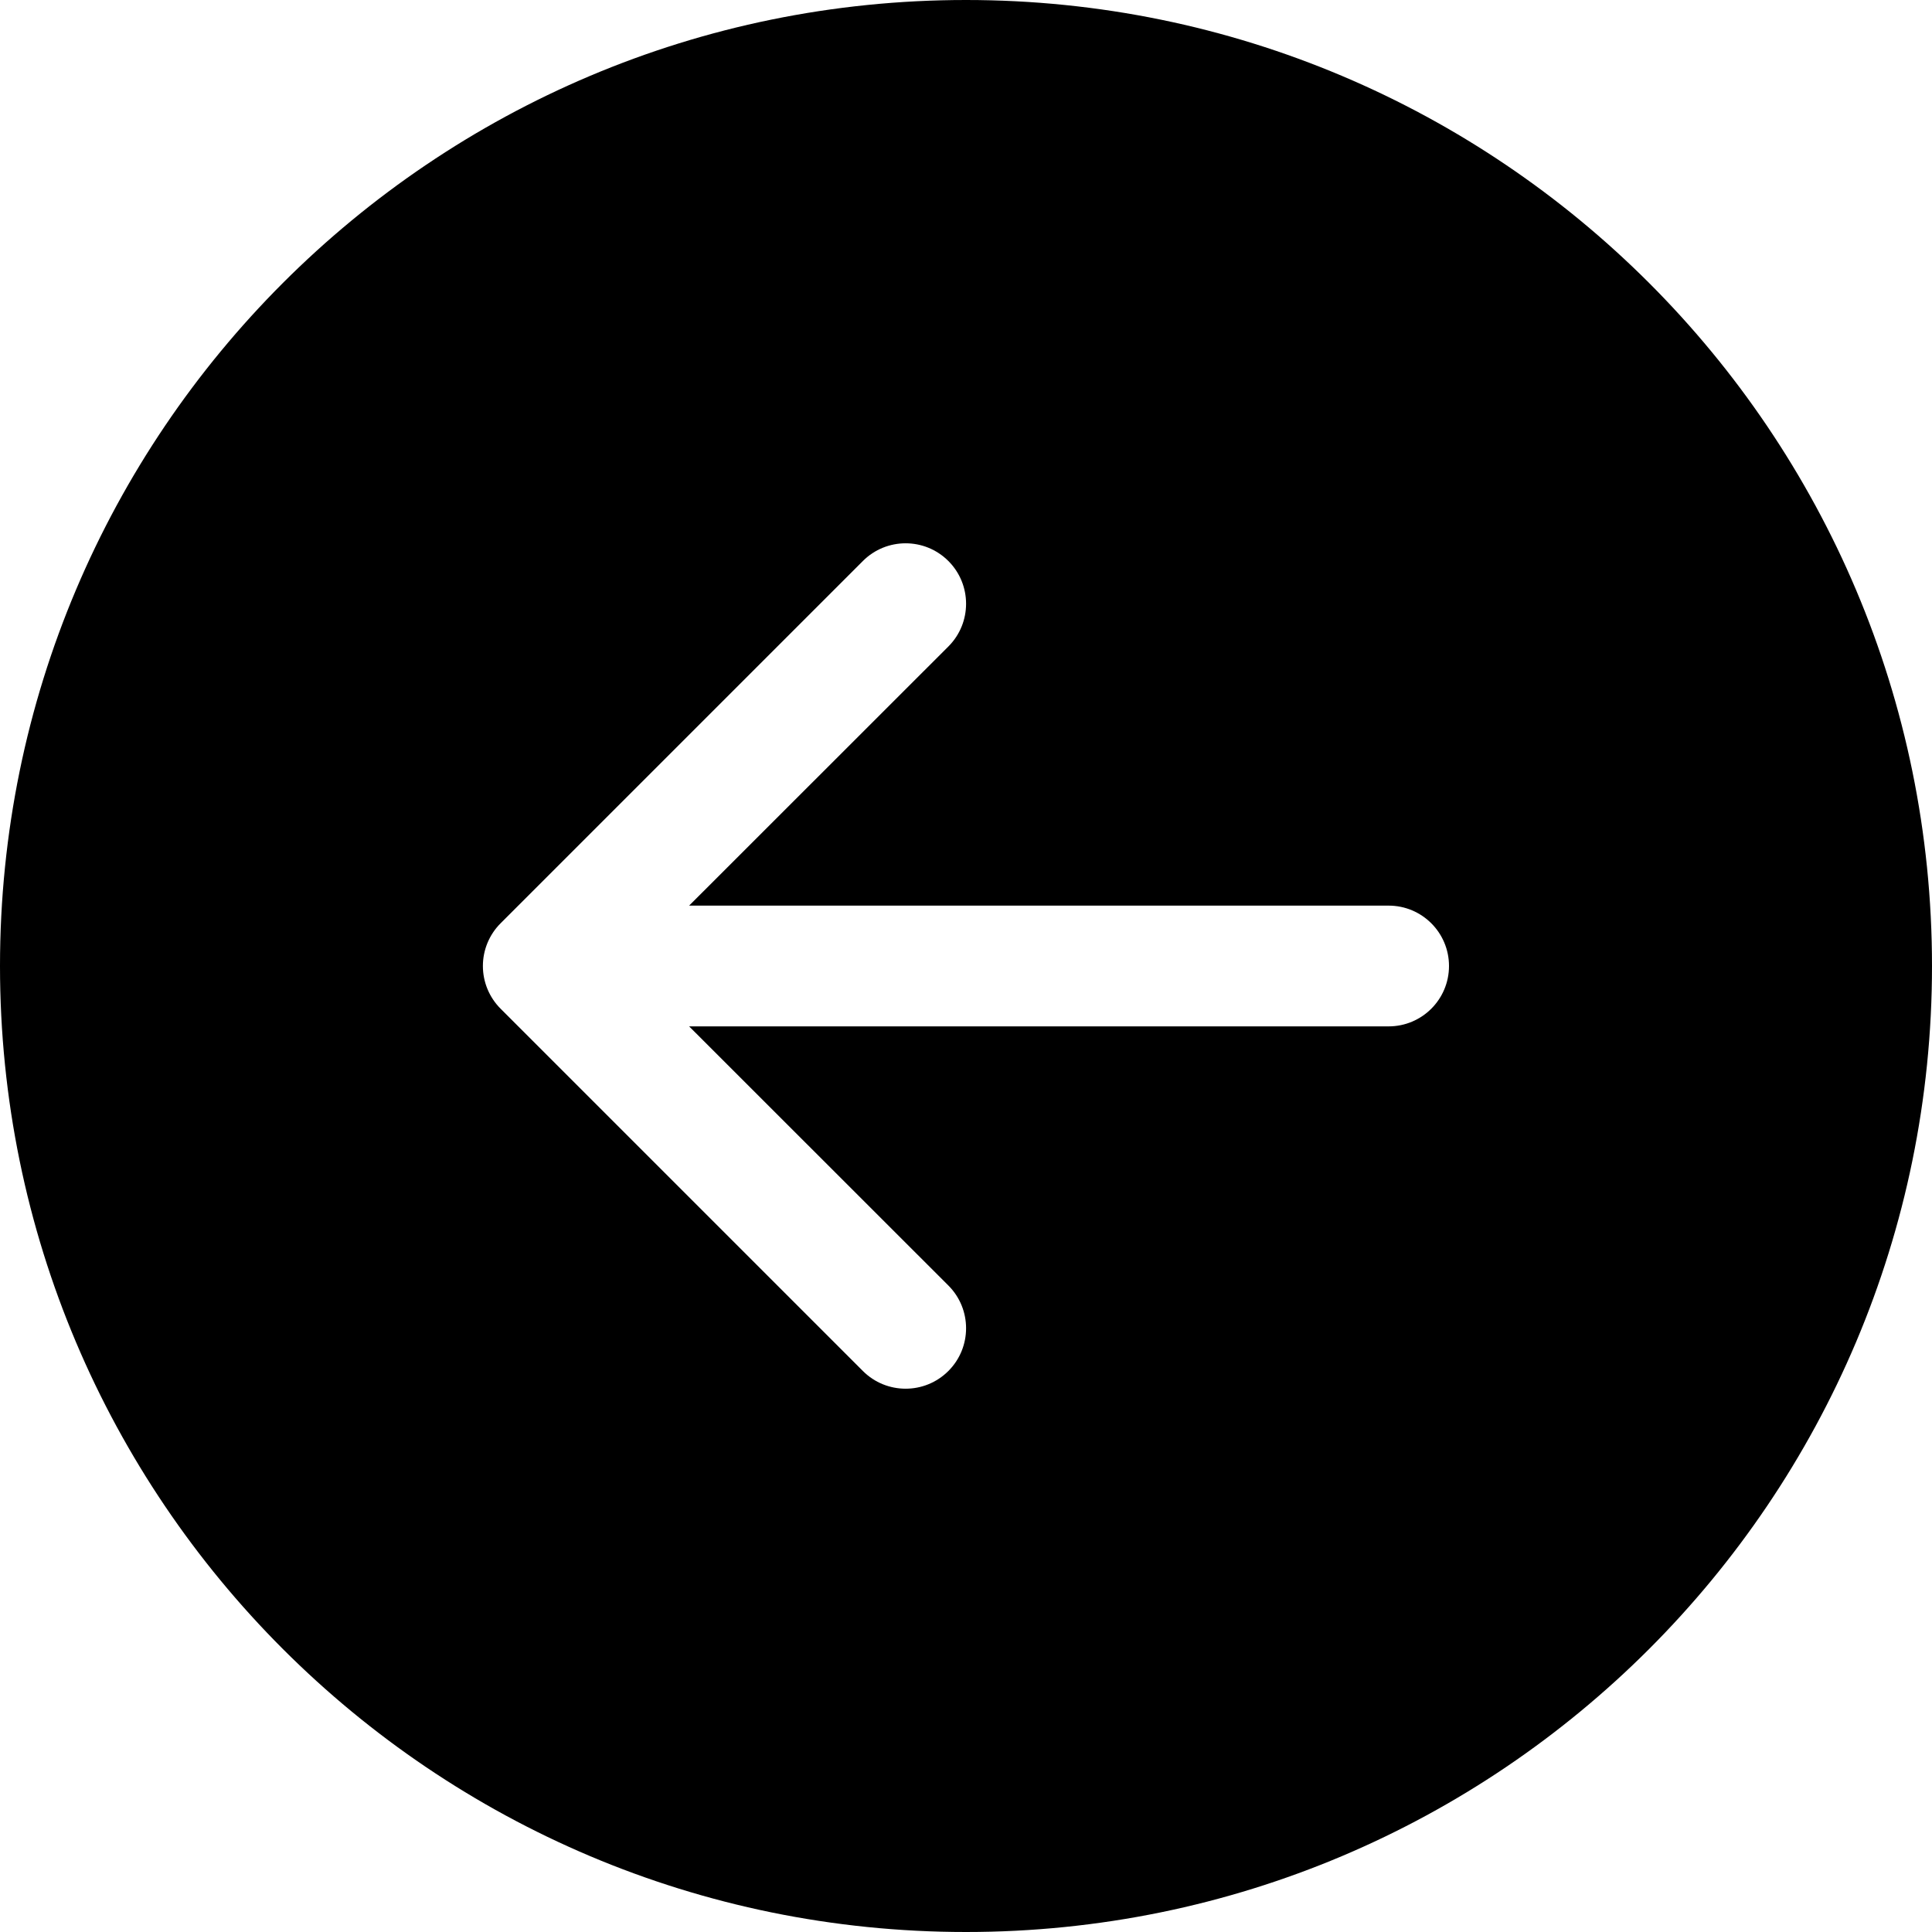
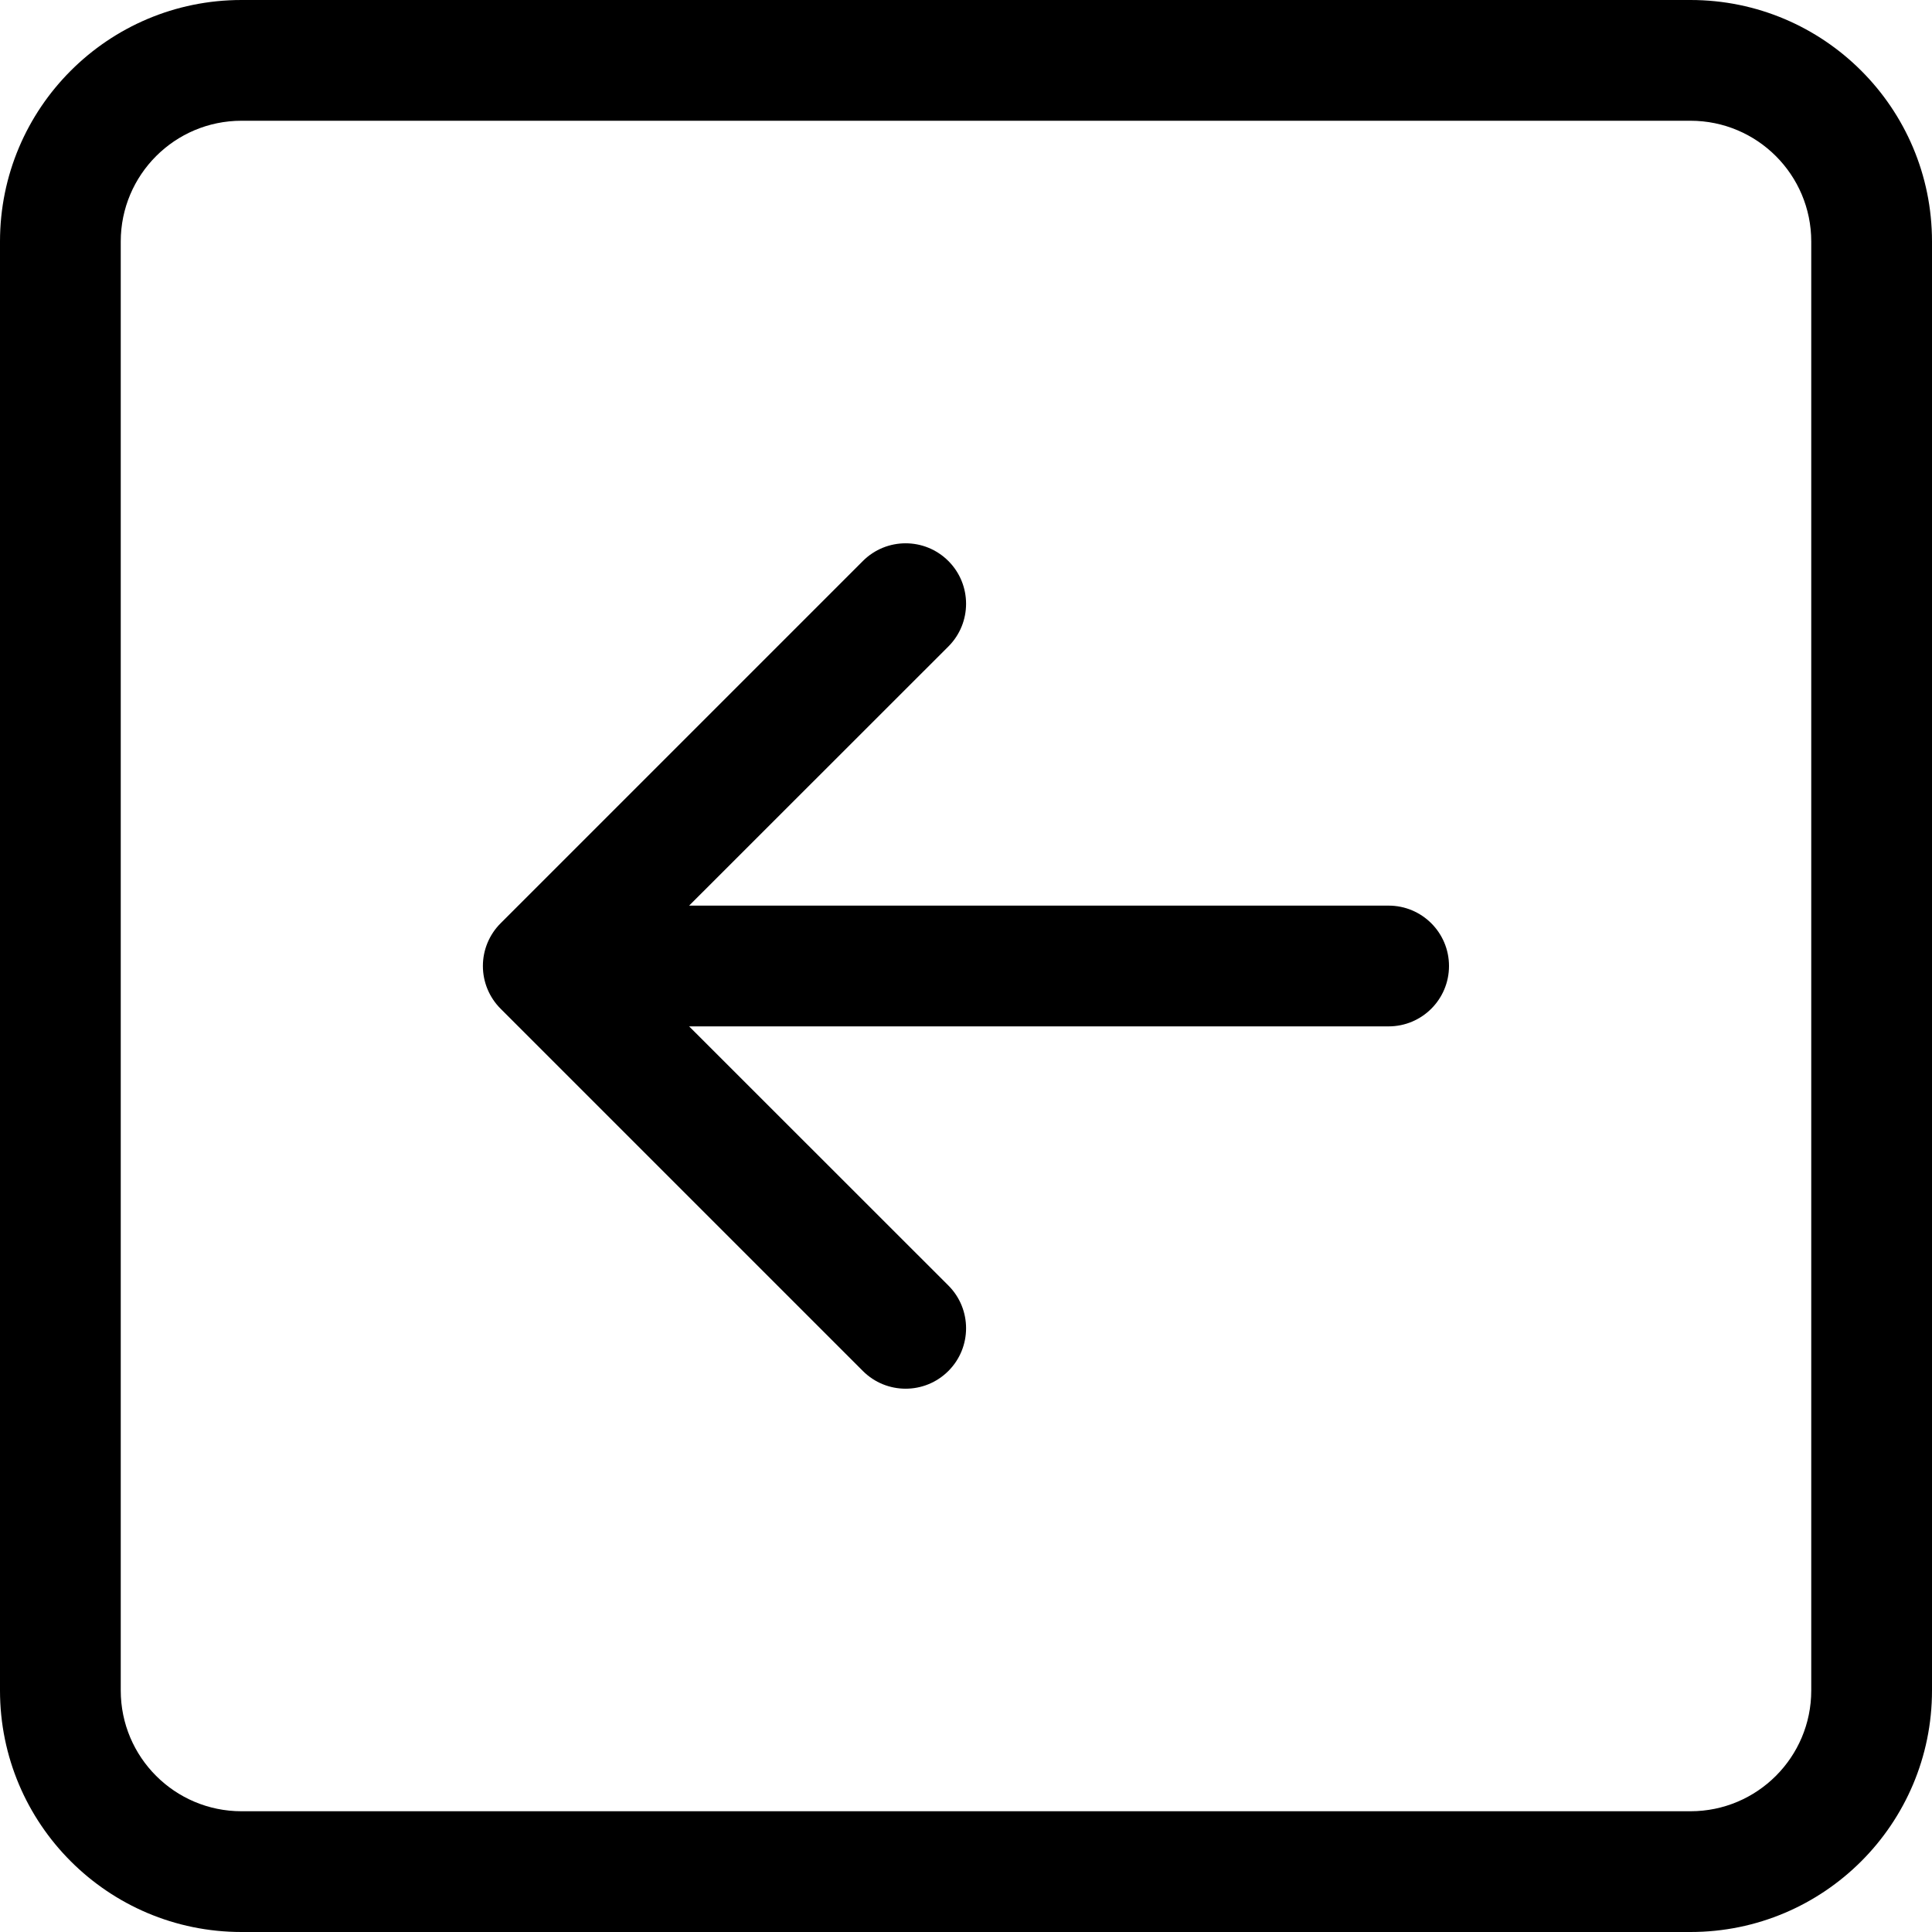
- <svg xmlns="http://www.w3.org/2000/svg" width="16" height="16" fill="currentColor" class="bi bi-arrow-left-circle-fill" viewBox="0 0 16 16">
-   <path d="M8 0a8 8 0 1 0 0 16A8 8 0 0 0 8 0m3.5 7.5a.5.5 0 0 1 0 1H5.707l2.147 2.146a.5.5 0 0 1-.708.708l-3-3a.5.5 0 0 1 0-.708l3-3a.5.5 0 1 1 .708.708L5.707 7.5z" />
+ <svg xmlns="http://www.w3.org/2000/svg" width="16" height="16" fill="currentColor" class="bi bi-arrow-left-square" viewBox="0 0 16 16">
+   <path fill-rule="evenodd" d="M15 2a1 1 0 0 0-1-1H2a1 1 0 0 0-1 1v12a1 1 0 0 0 1 1h12a1 1 0 0 0 1-1zM0 2a2 2 0 0 1 2-2h12a2 2 0 0 1 2 2v12a2 2 0 0 1-2 2H2a2 2 0 0 1-2-2zm11.5 5.5a.5.5 0 0 1 0 1H5.707l2.147 2.146a.5.5 0 0 1-.708.708l-3-3a.5.5 0 0 1 0-.708l3-3a.5.5 0 1 1 .708.708L5.707 7.5z" />
</svg>
